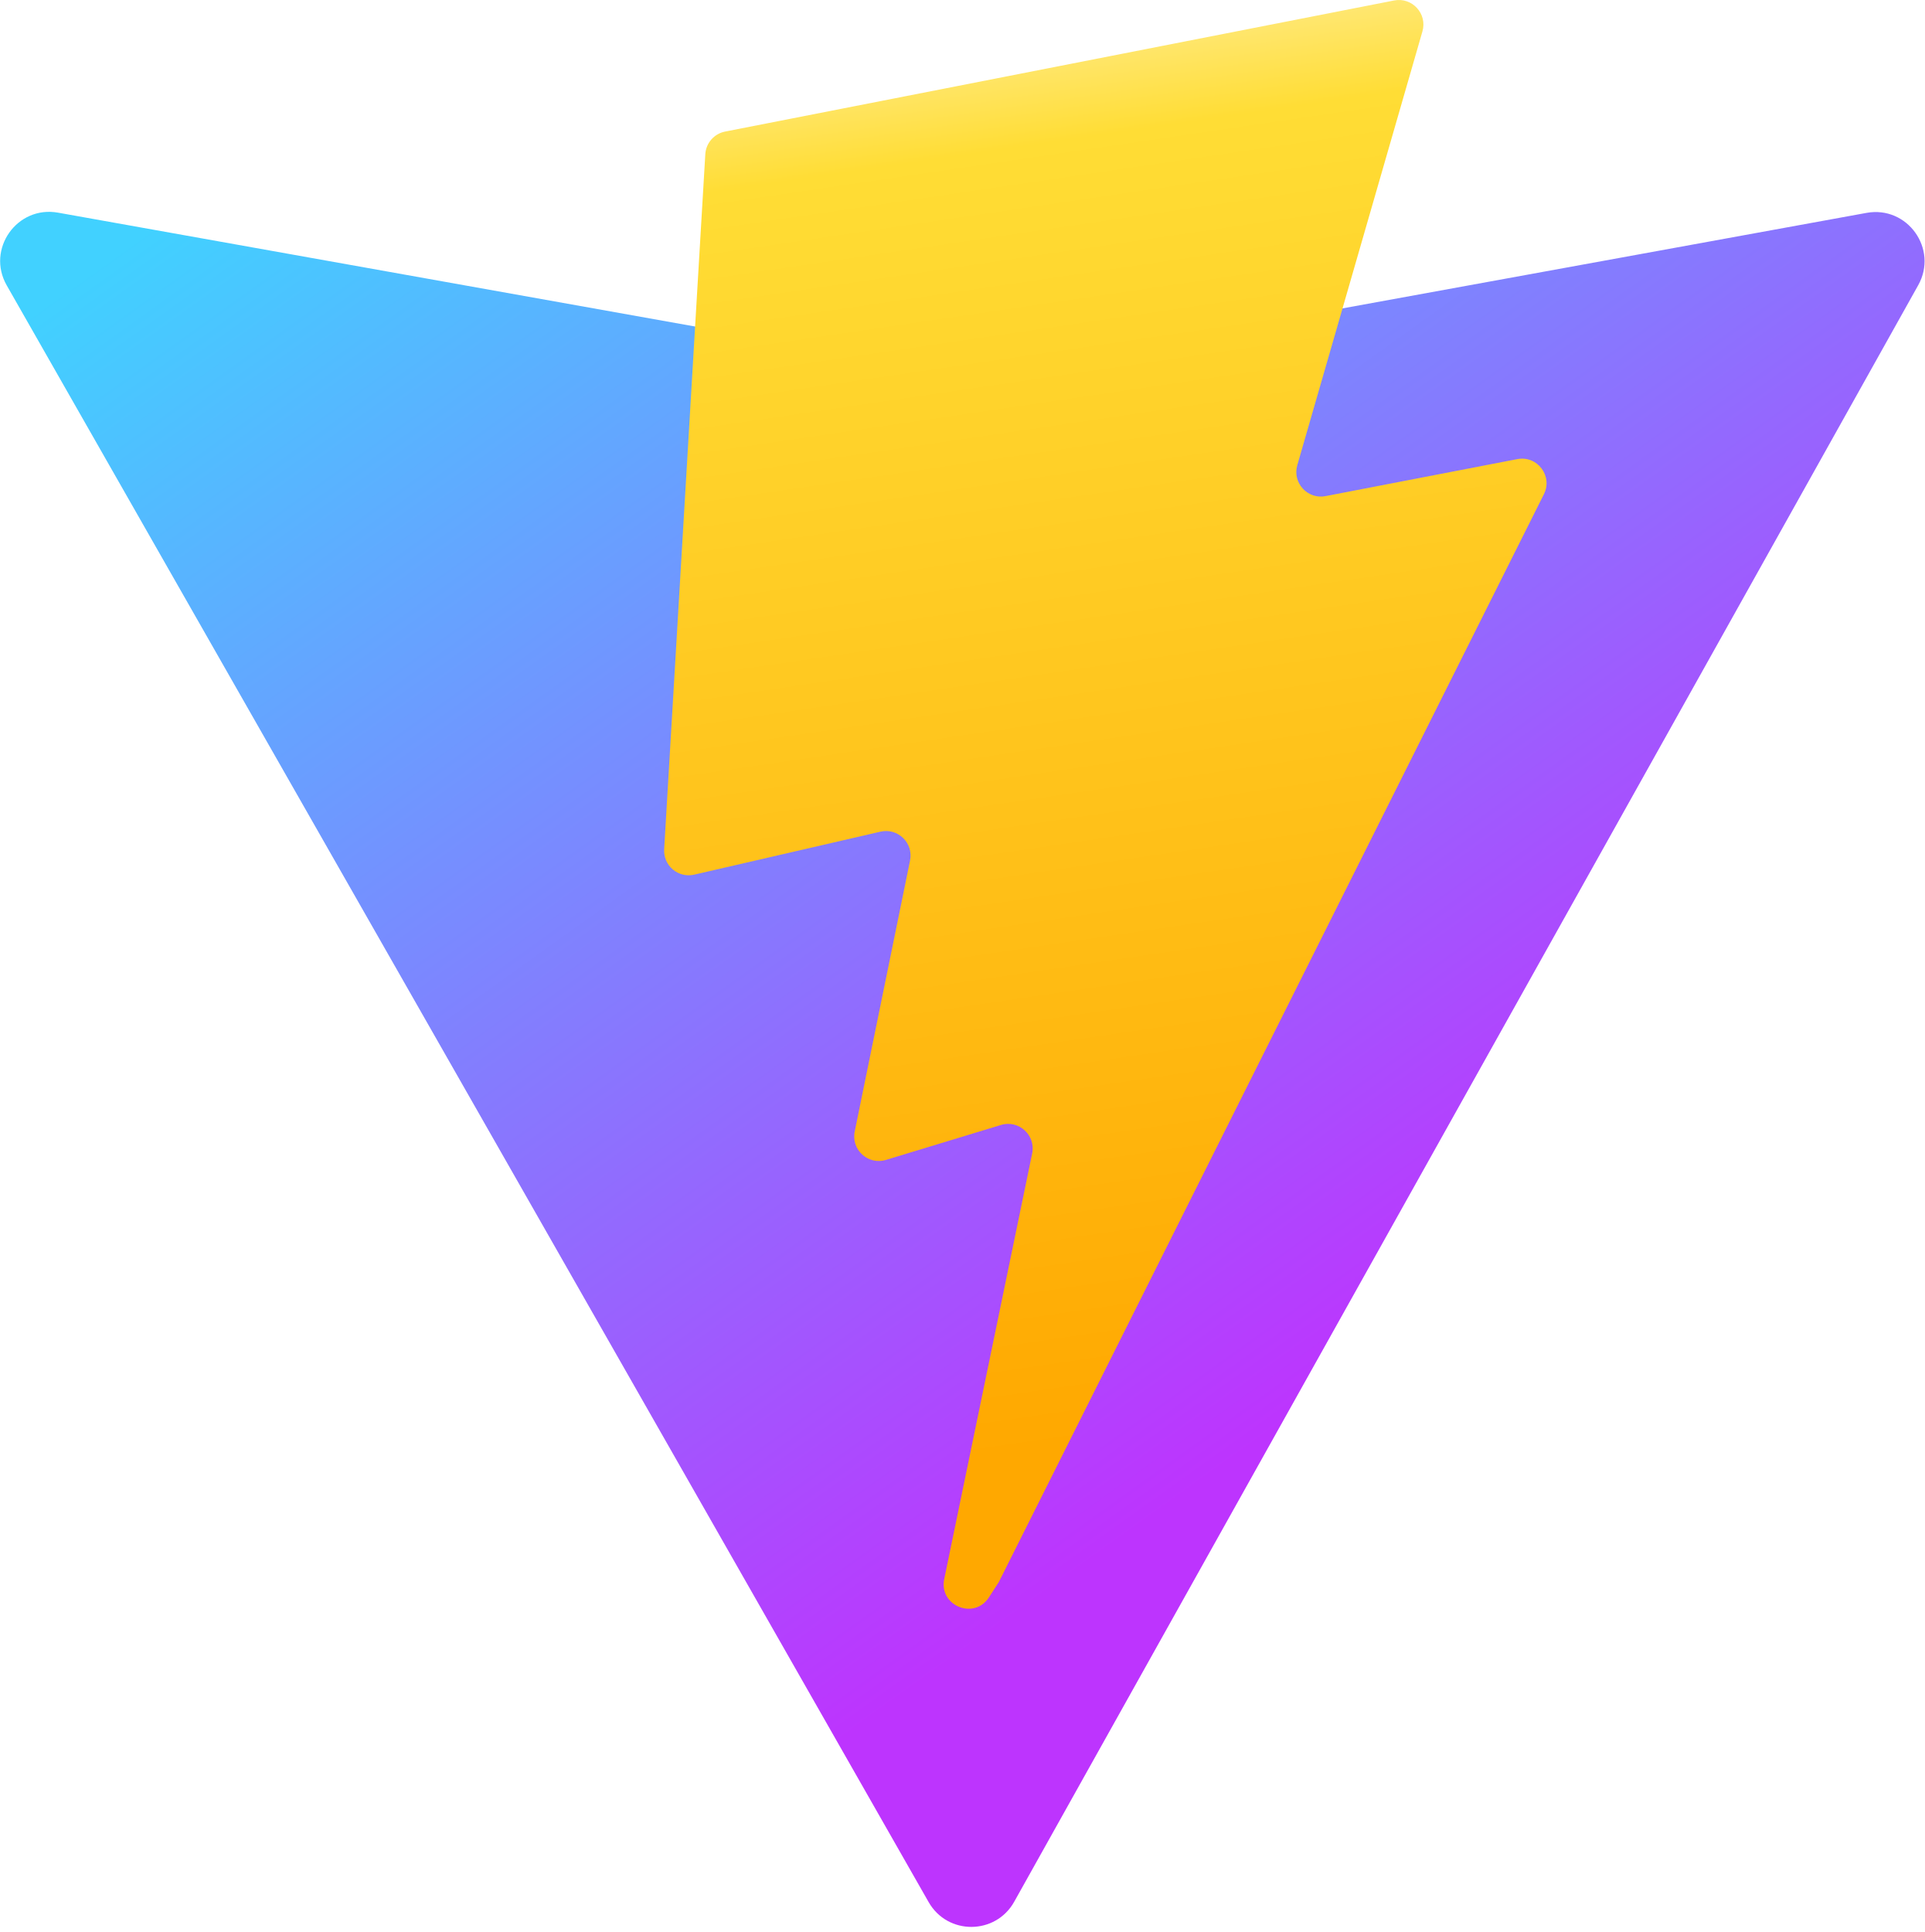
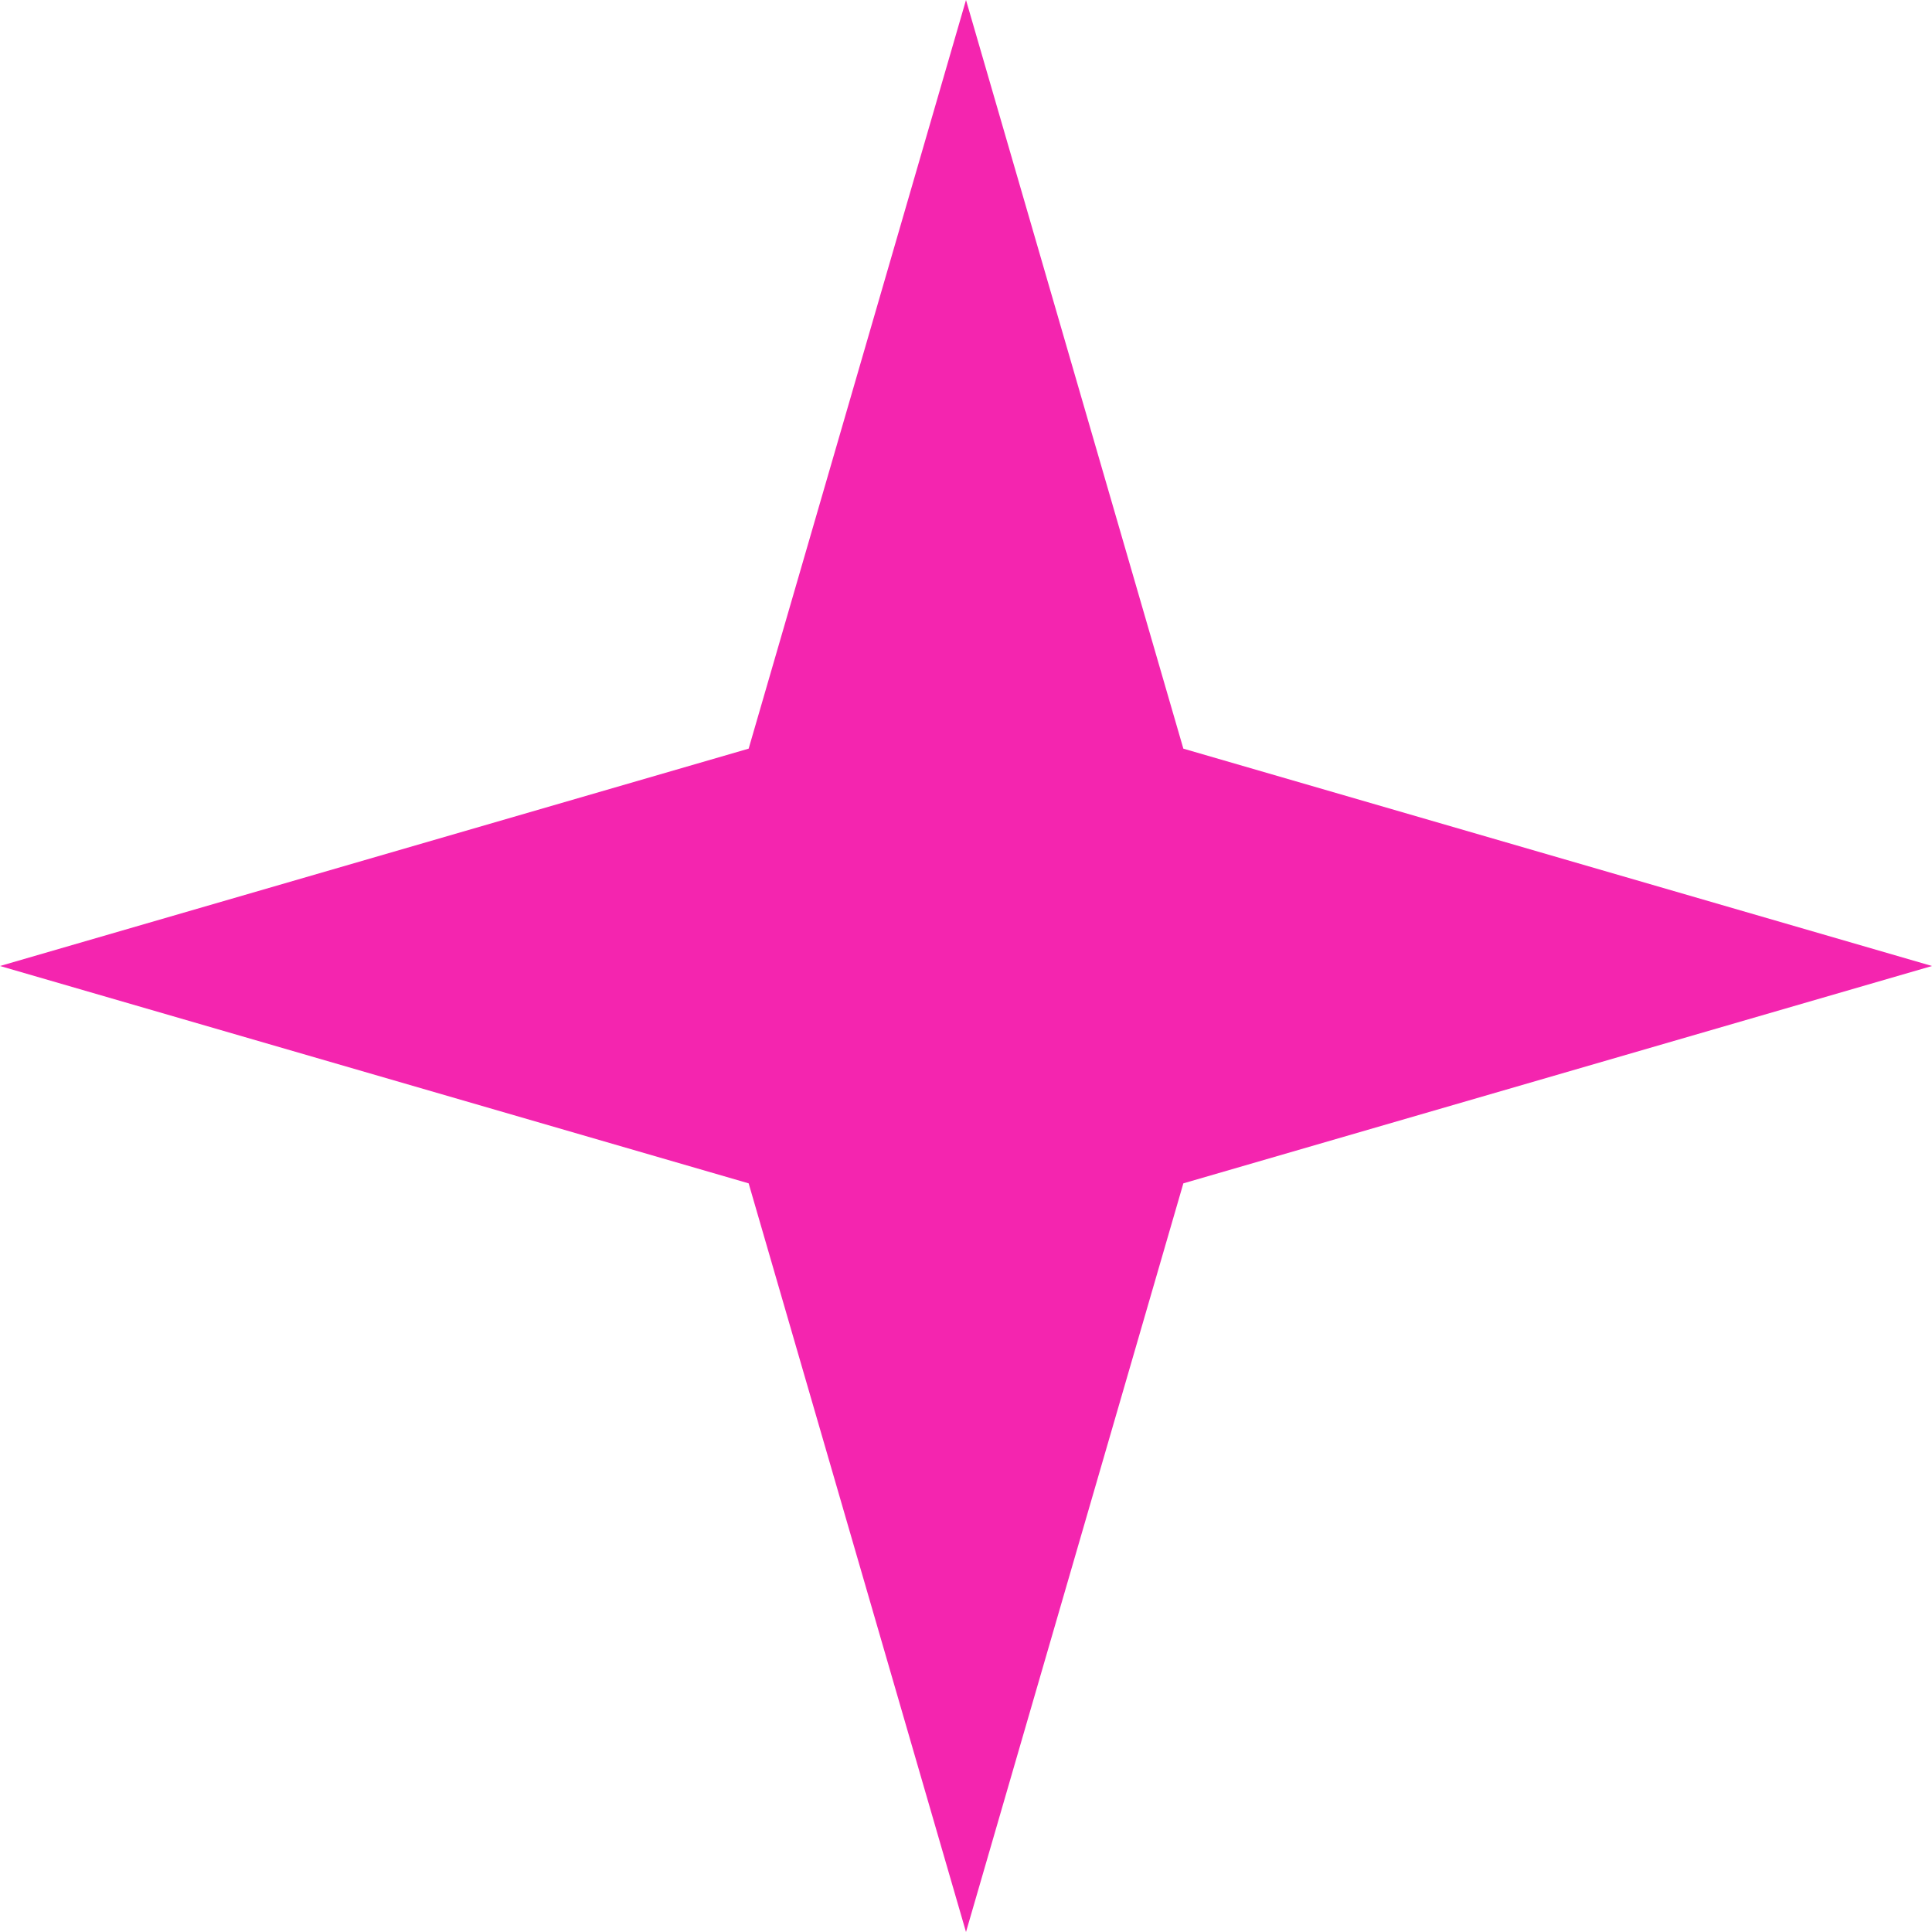
- <svg xmlns="http://www.w3.org/2000/svg" aria-hidden="true" role="img" class="iconify iconify--logos" width="31.88" height="32" preserveAspectRatio="xMidYMid meet" viewBox="0 0 256 257">
-   <defs>
-     <linearGradient id="IconifyId1813088fe1fbc01fb466" x1="-.828%" x2="57.636%" y1="7.652%" y2="78.411%">
-       <stop offset="0%" stop-color="#41D1FF" />
-       <stop offset="100%" stop-color="#BD34FE" />
-     </linearGradient>
-     <linearGradient id="IconifyId1813088fe1fbc01fb467" x1="43.376%" x2="50.316%" y1="2.242%" y2="89.03%">
-       <stop offset="0%" stop-color="#FFEA83" />
-       <stop offset="8.333%" stop-color="#FFDD35" />
-       <stop offset="100%" stop-color="#FFA800" />
-     </linearGradient>
-   </defs>
-   <path fill="url(#IconifyId1813088fe1fbc01fb466)" d="M255.153 37.938L134.897 252.976c-2.483 4.44-8.862 4.466-11.382.048L.875 37.958c-2.746-4.814 1.371-10.646 6.827-9.67l120.385 21.517a6.537 6.537 0 0 0 2.322-.004l117.867-21.483c5.438-.991 9.574 4.796 6.877 9.62Z" />
-   <path fill="url(#IconifyId1813088fe1fbc01fb467)" d="M185.432.063L96.44 17.501a3.268 3.268 0 0 0-2.634 3.014l-5.474 92.456a3.268 3.268 0 0 0 3.997 3.378l24.777-5.718c2.318-.535 4.413 1.507 3.936 3.838l-7.361 36.047c-.495 2.426 1.782 4.5 4.151 3.78l15.304-4.649c2.372-.72 4.652 1.36 4.15 3.788l-11.698 56.621c-.732 3.542 3.979 5.473 5.943 2.437l1.313-2.028l72.516-144.72c1.215-2.423-.88-5.186-3.54-4.672l-25.505 4.922c-2.396.462-4.435-1.77-3.759-4.114l16.646-57.705c.677-2.35-1.37-4.583-3.769-4.113Z" />
+ <svg xmlns="http://www.w3.org/2000/svg" fill="none" height="40" viewBox="0 0 40 40" width="40">
+   <path d="M20 0L24.5 15.5L40 20L24.5 24.5L20 40L15.5 24.5L0 20L15.5 15.5L20 0Z" fill="#f425af" />
</svg>
